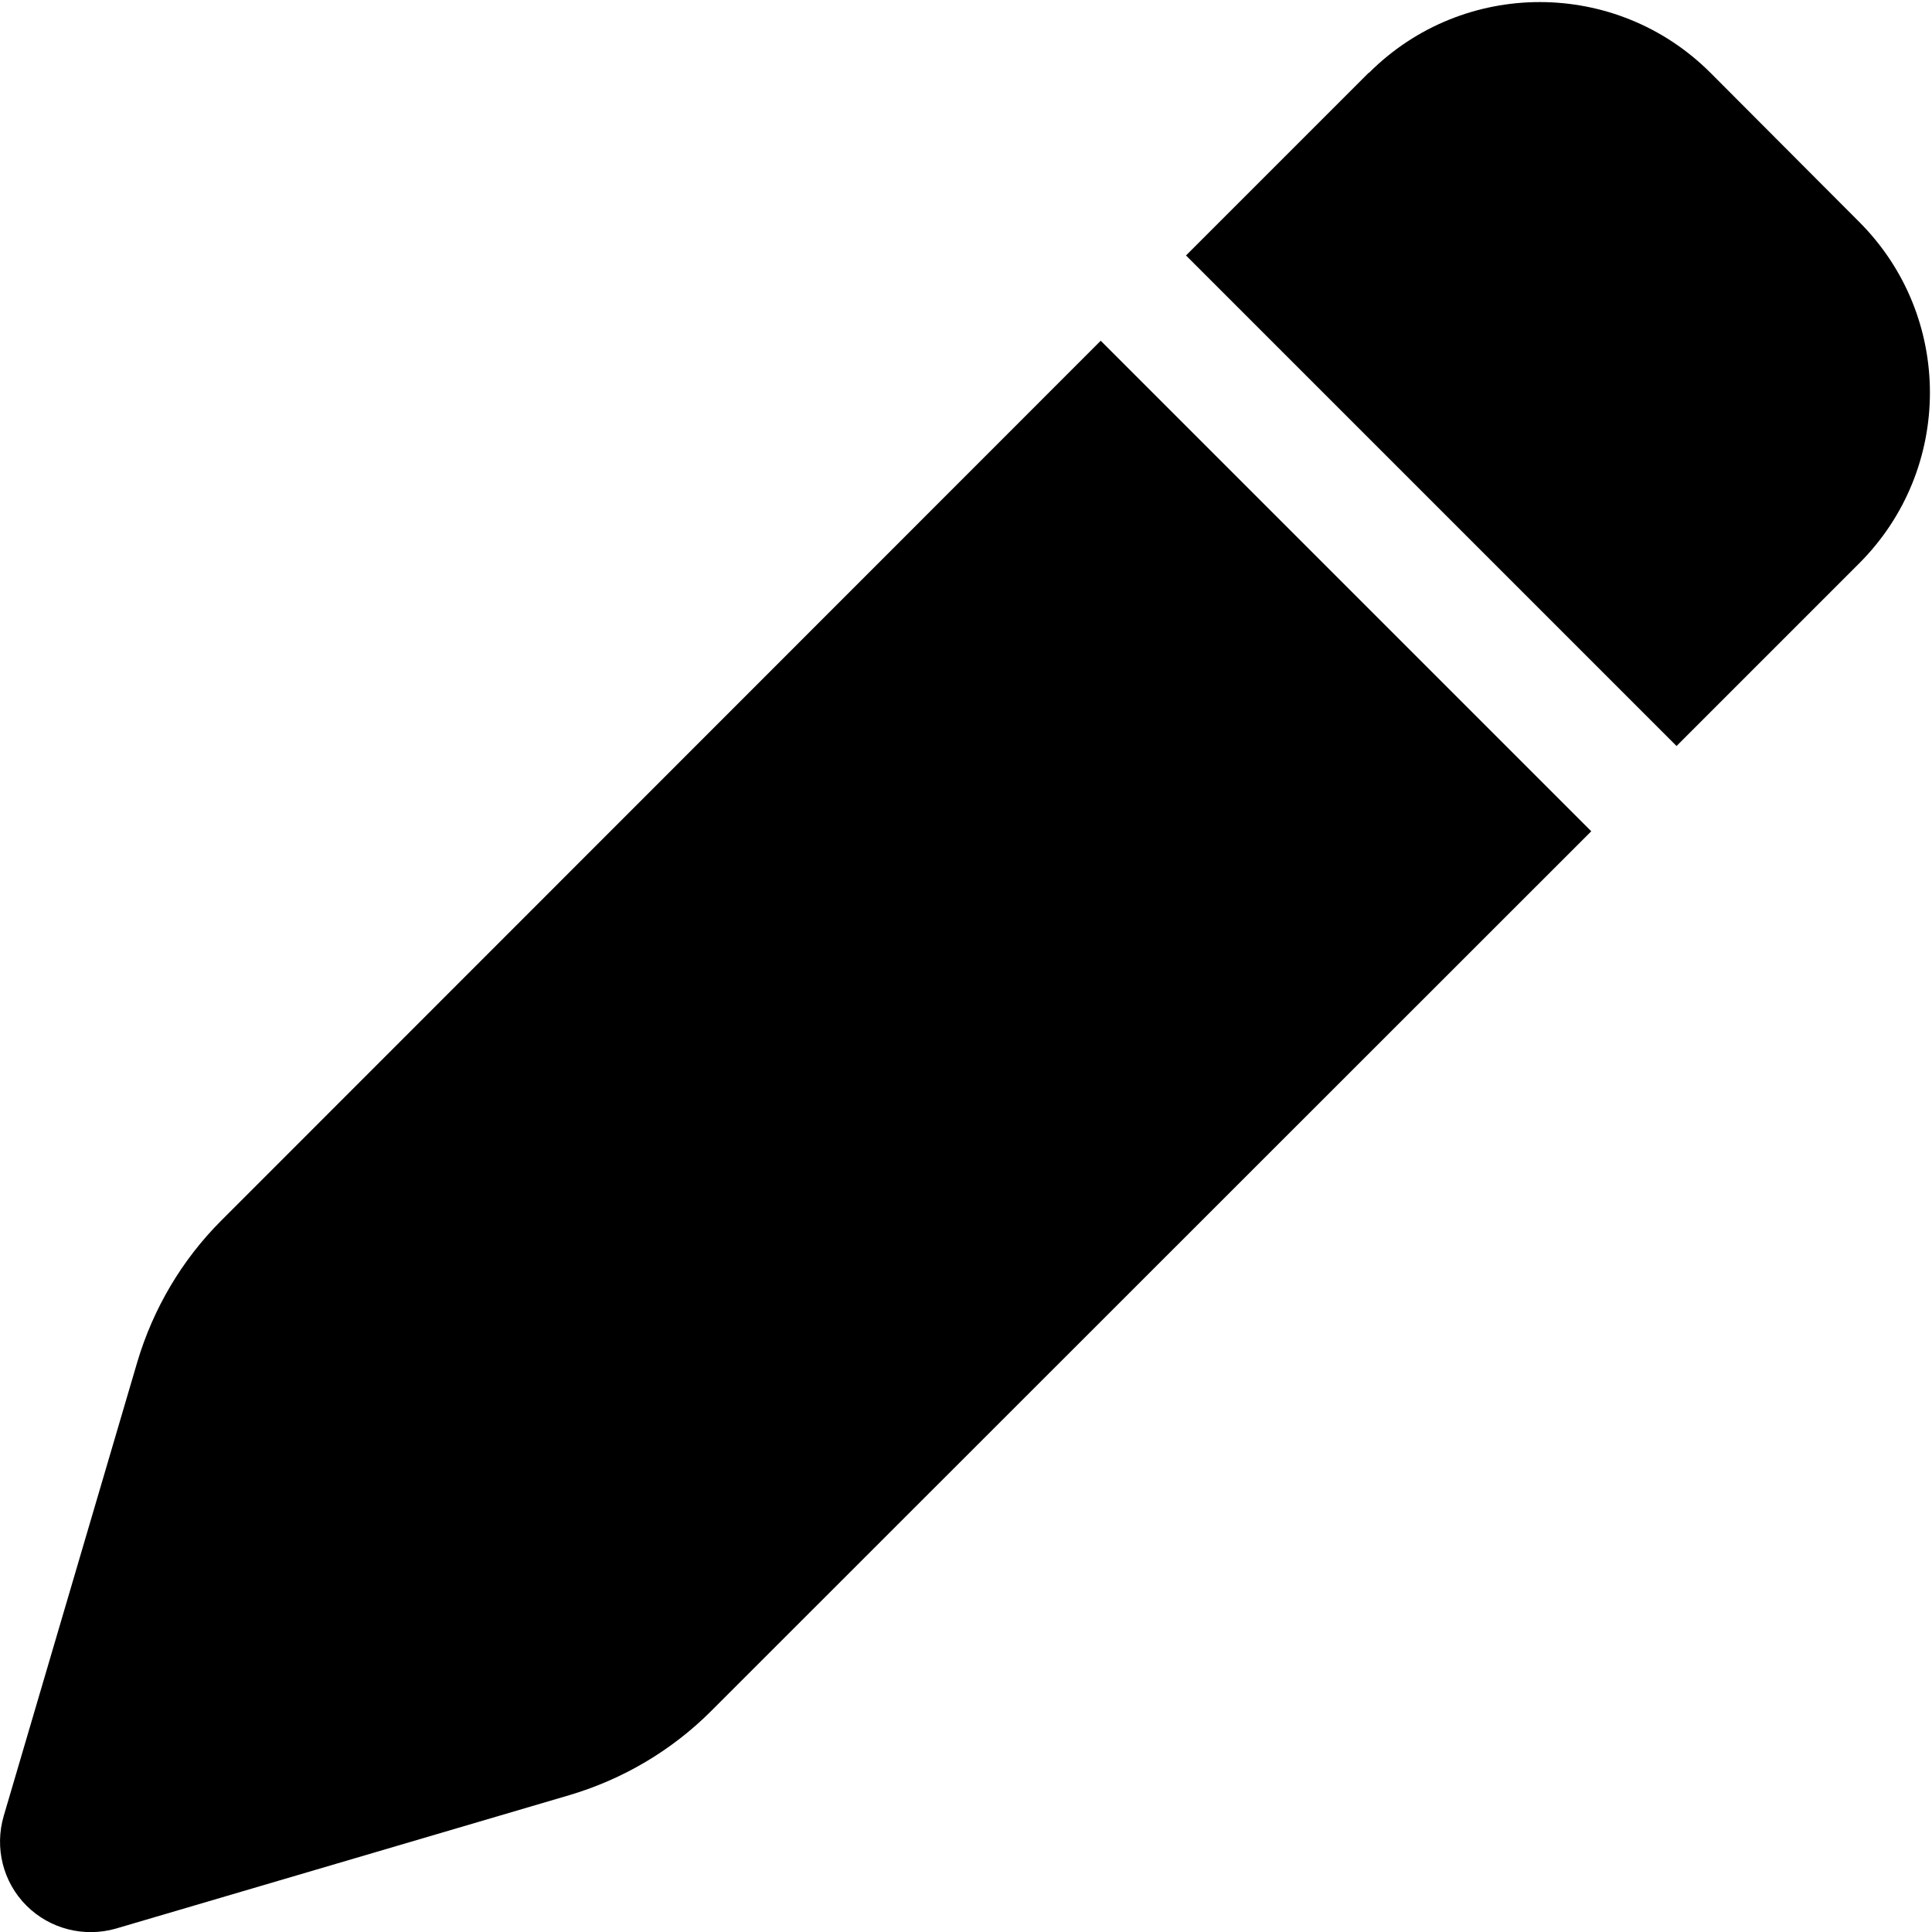
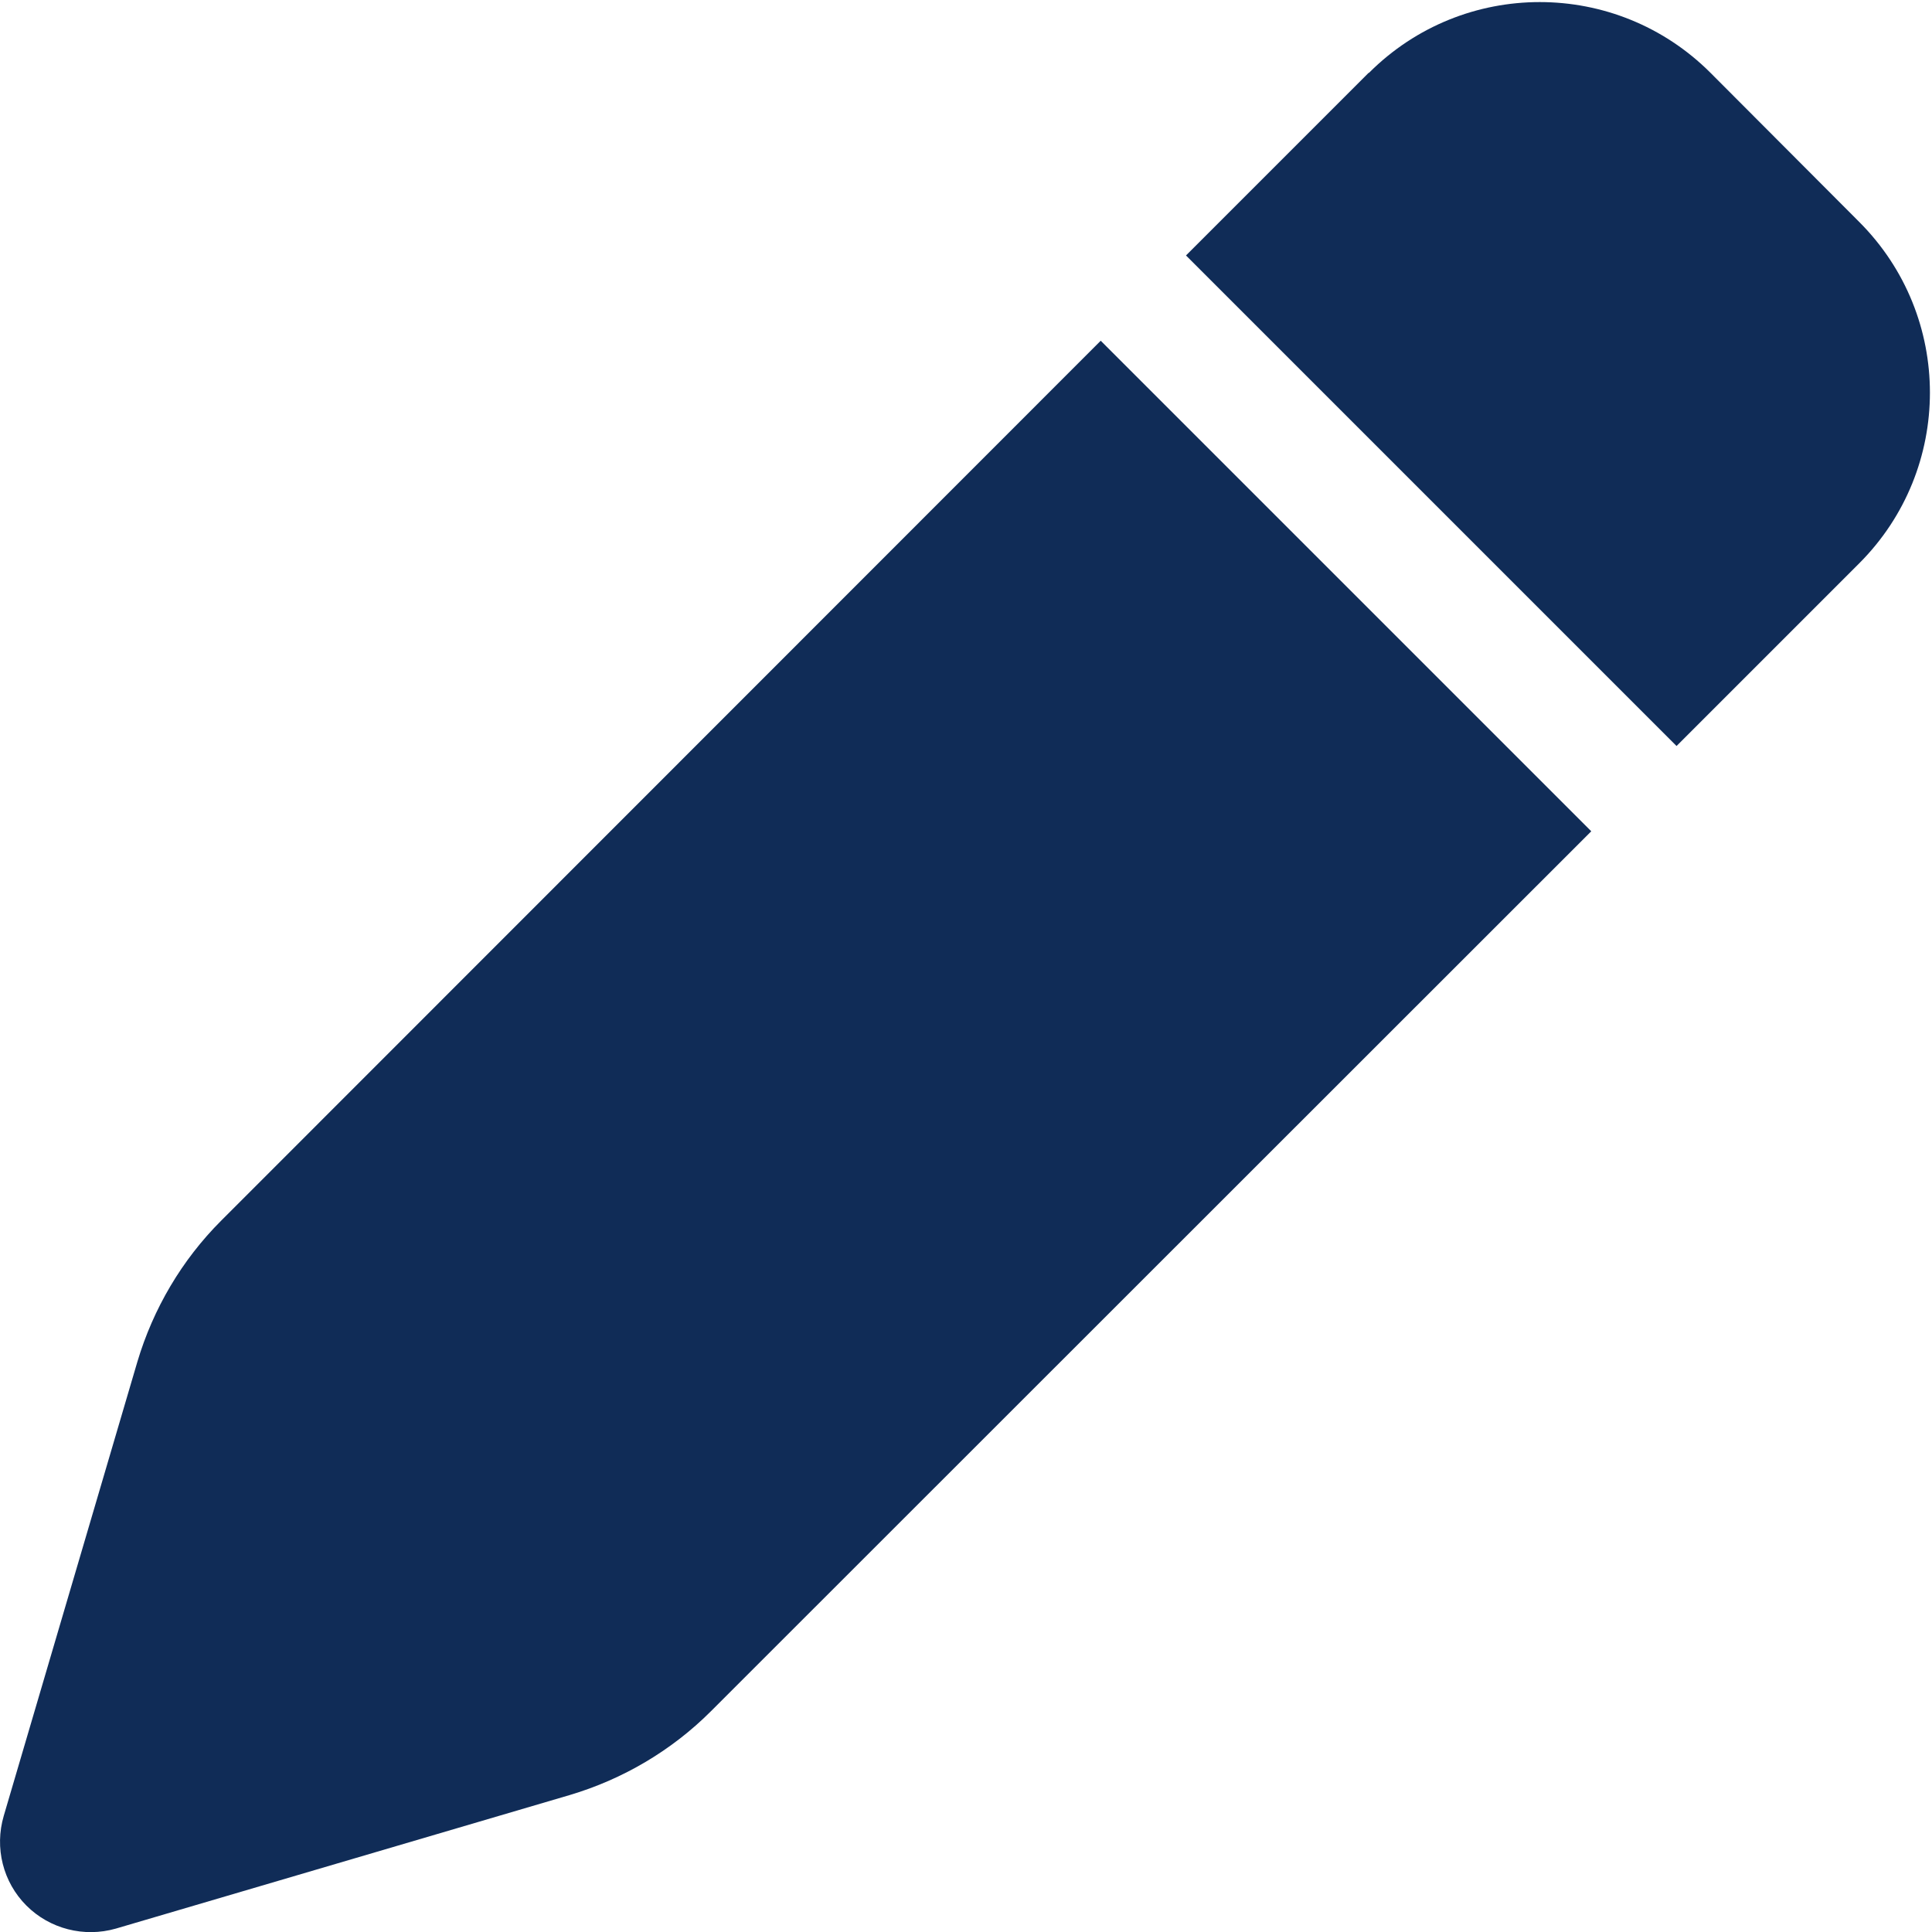
<svg xmlns="http://www.w3.org/2000/svg" viewBox="0 0 512 512">
-   <path d="M362.7 19.3L314.3 67.7 444.3 197.7l48.4-48.4c25-25 25-65.5 0-90.5L453.3 19.3c-25-25-65.5-25-90.5 0zm-71 71L58.6 323.5c-10.4 10.4-18 23.3-22.2 37.4L1 481.2C-1.5 489.7 .8 498.8 7 505s15.3 8.5 23.7 6.1l120.3-35.4c14.1-4.2 27-11.8 37.4-22.2L421.7 220.3 291.7 90.3z" />
+   <path d="M362.7 19.3L314.3 67.7 444.3 197.7l48.4-48.4c25-25 25-65.5 0-90.5L453.3 19.3c-25-25-65.5-25-90.5 0zm-71 71L58.6 323.5c-10.4 10.4-18 23.3-22.2 37.4L1 481.2C-1.5 489.7 .8 498.8 7 505s15.3 8.5 23.7 6.1l120.3-35.4c14.1-4.2 27-11.8 37.4-22.2L421.7 220.3 291.7 90.3z" fill="#102C57" />
</svg>
